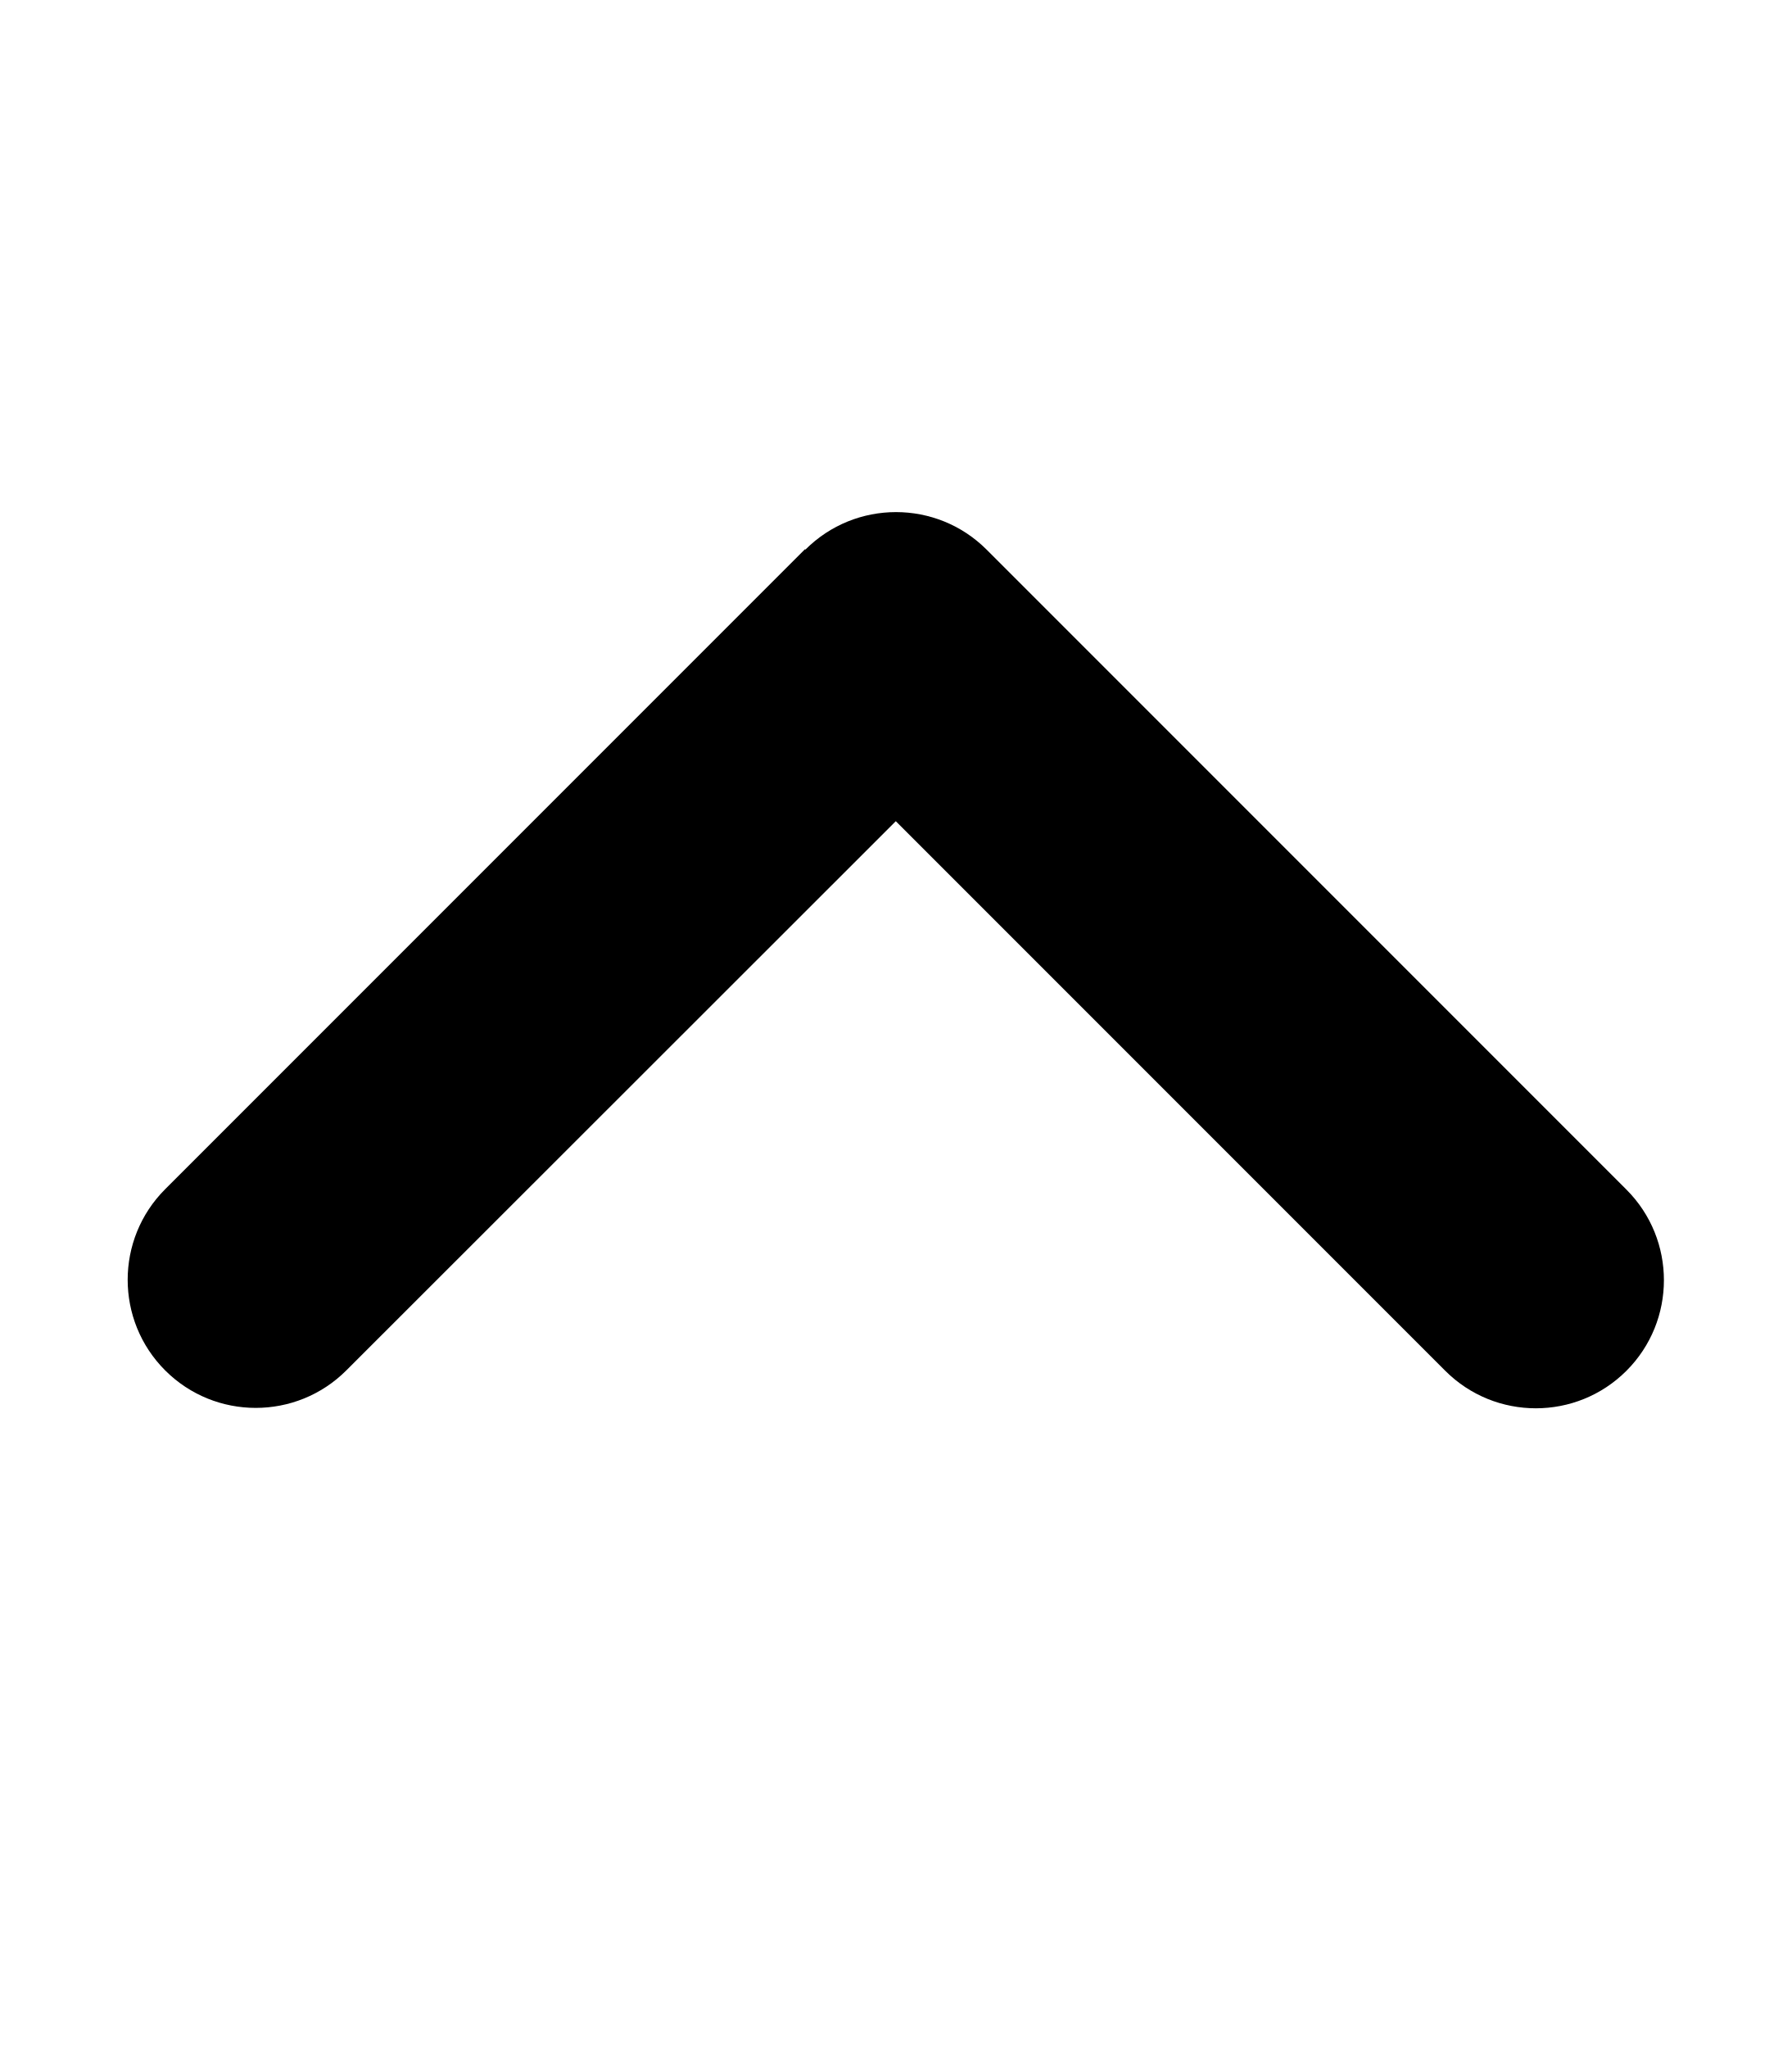
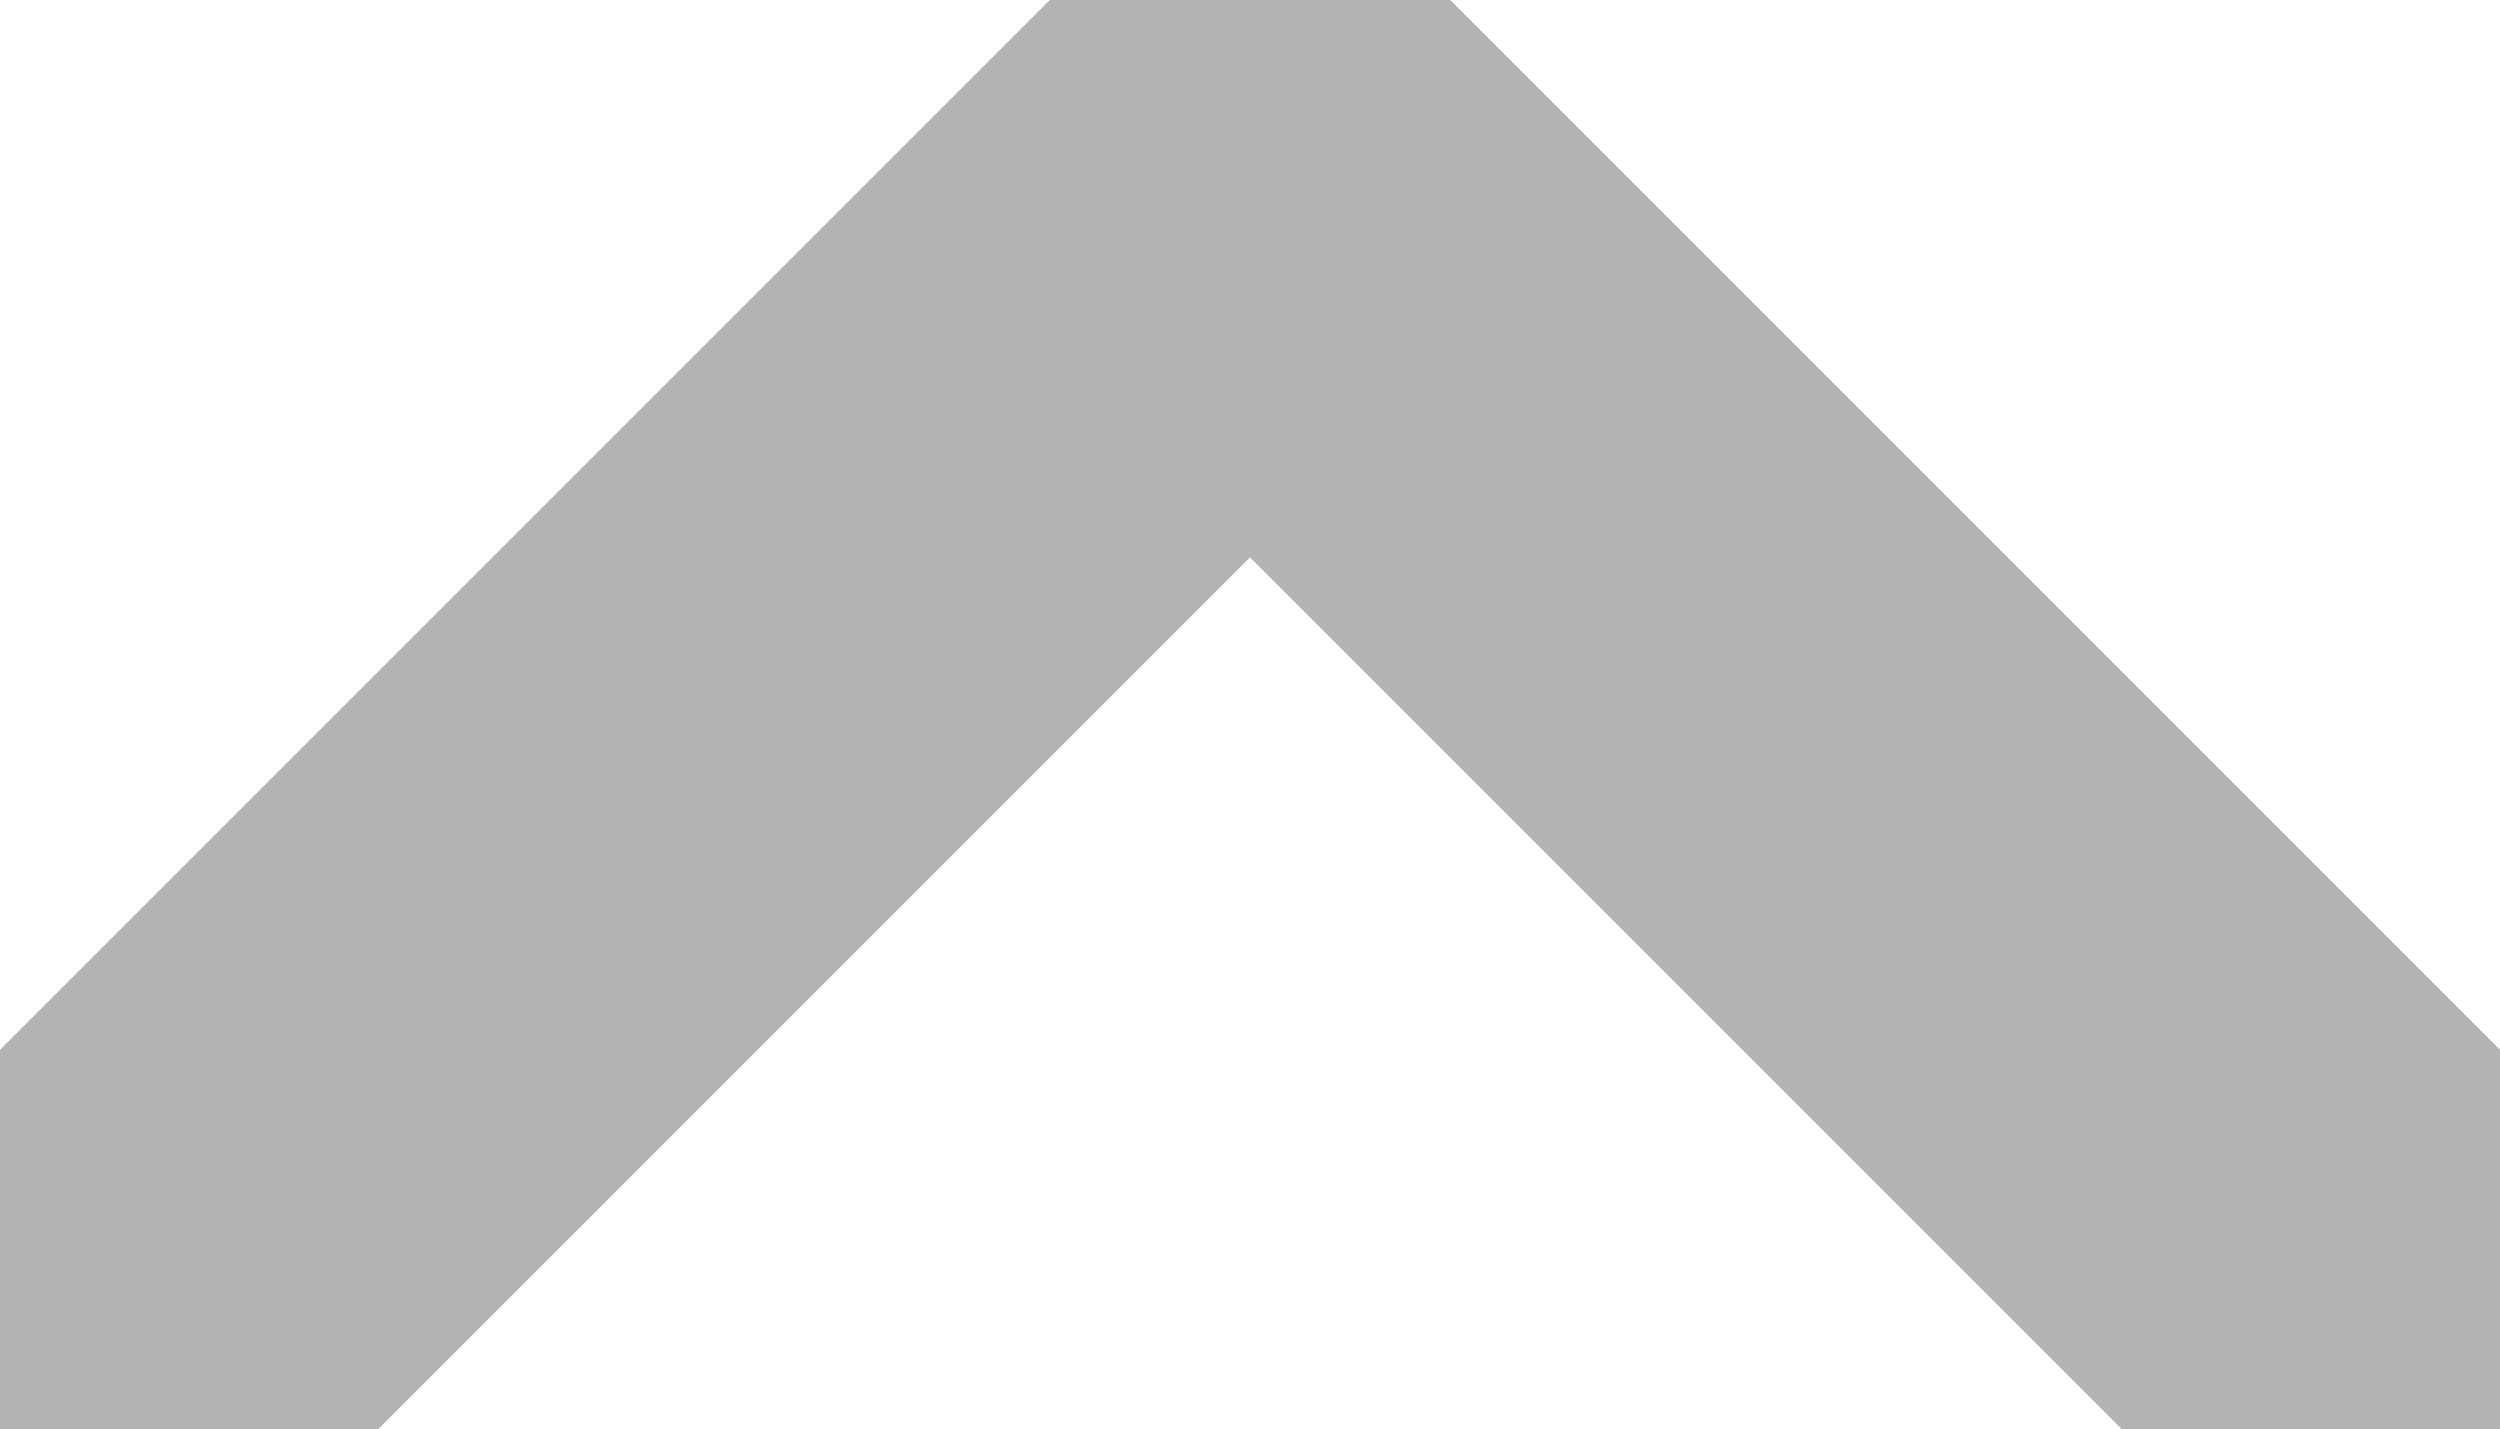
- <svg xmlns="http://www.w3.org/2000/svg" height="1em" viewBox="0 0 448 512">
-   <path d="M201.4 137.4c12.5-12.5 32.8-12.5 45.3 0l160 160c12.5 12.5 12.5 32.8 0 45.3s-32.8 12.5-45.3 0L224 205.3 86.6 342.6c-12.5 12.5-32.8 12.5-45.3 0s-12.5-32.8 0-45.3l160-160z" />
+ <svg xmlns="http://www.w3.org/2000/svg" width="14" height="8" viewBox="0 0 14 8" fill="#B3B3B3">
+   <path fill-rule="evenodd" clip-rule="evenodd" stroke="#B3B3B3" d="M6.293 0.293C6.683 -0.098 7.317 -0.098 7.707 0.293L13.707 6.293C14.098 6.683 14.098 7.317 13.707 7.707C13.317 8.098 12.683 8.098 12.293 7.707L7 2.414L1.707 7.707C1.317 8.098 0.683 8.098 0.293 7.707C-0.098 7.317 -0.098 6.683 0.293 6.293L6.293 0.293Z" fill="#B3B3B3" />
</svg>
